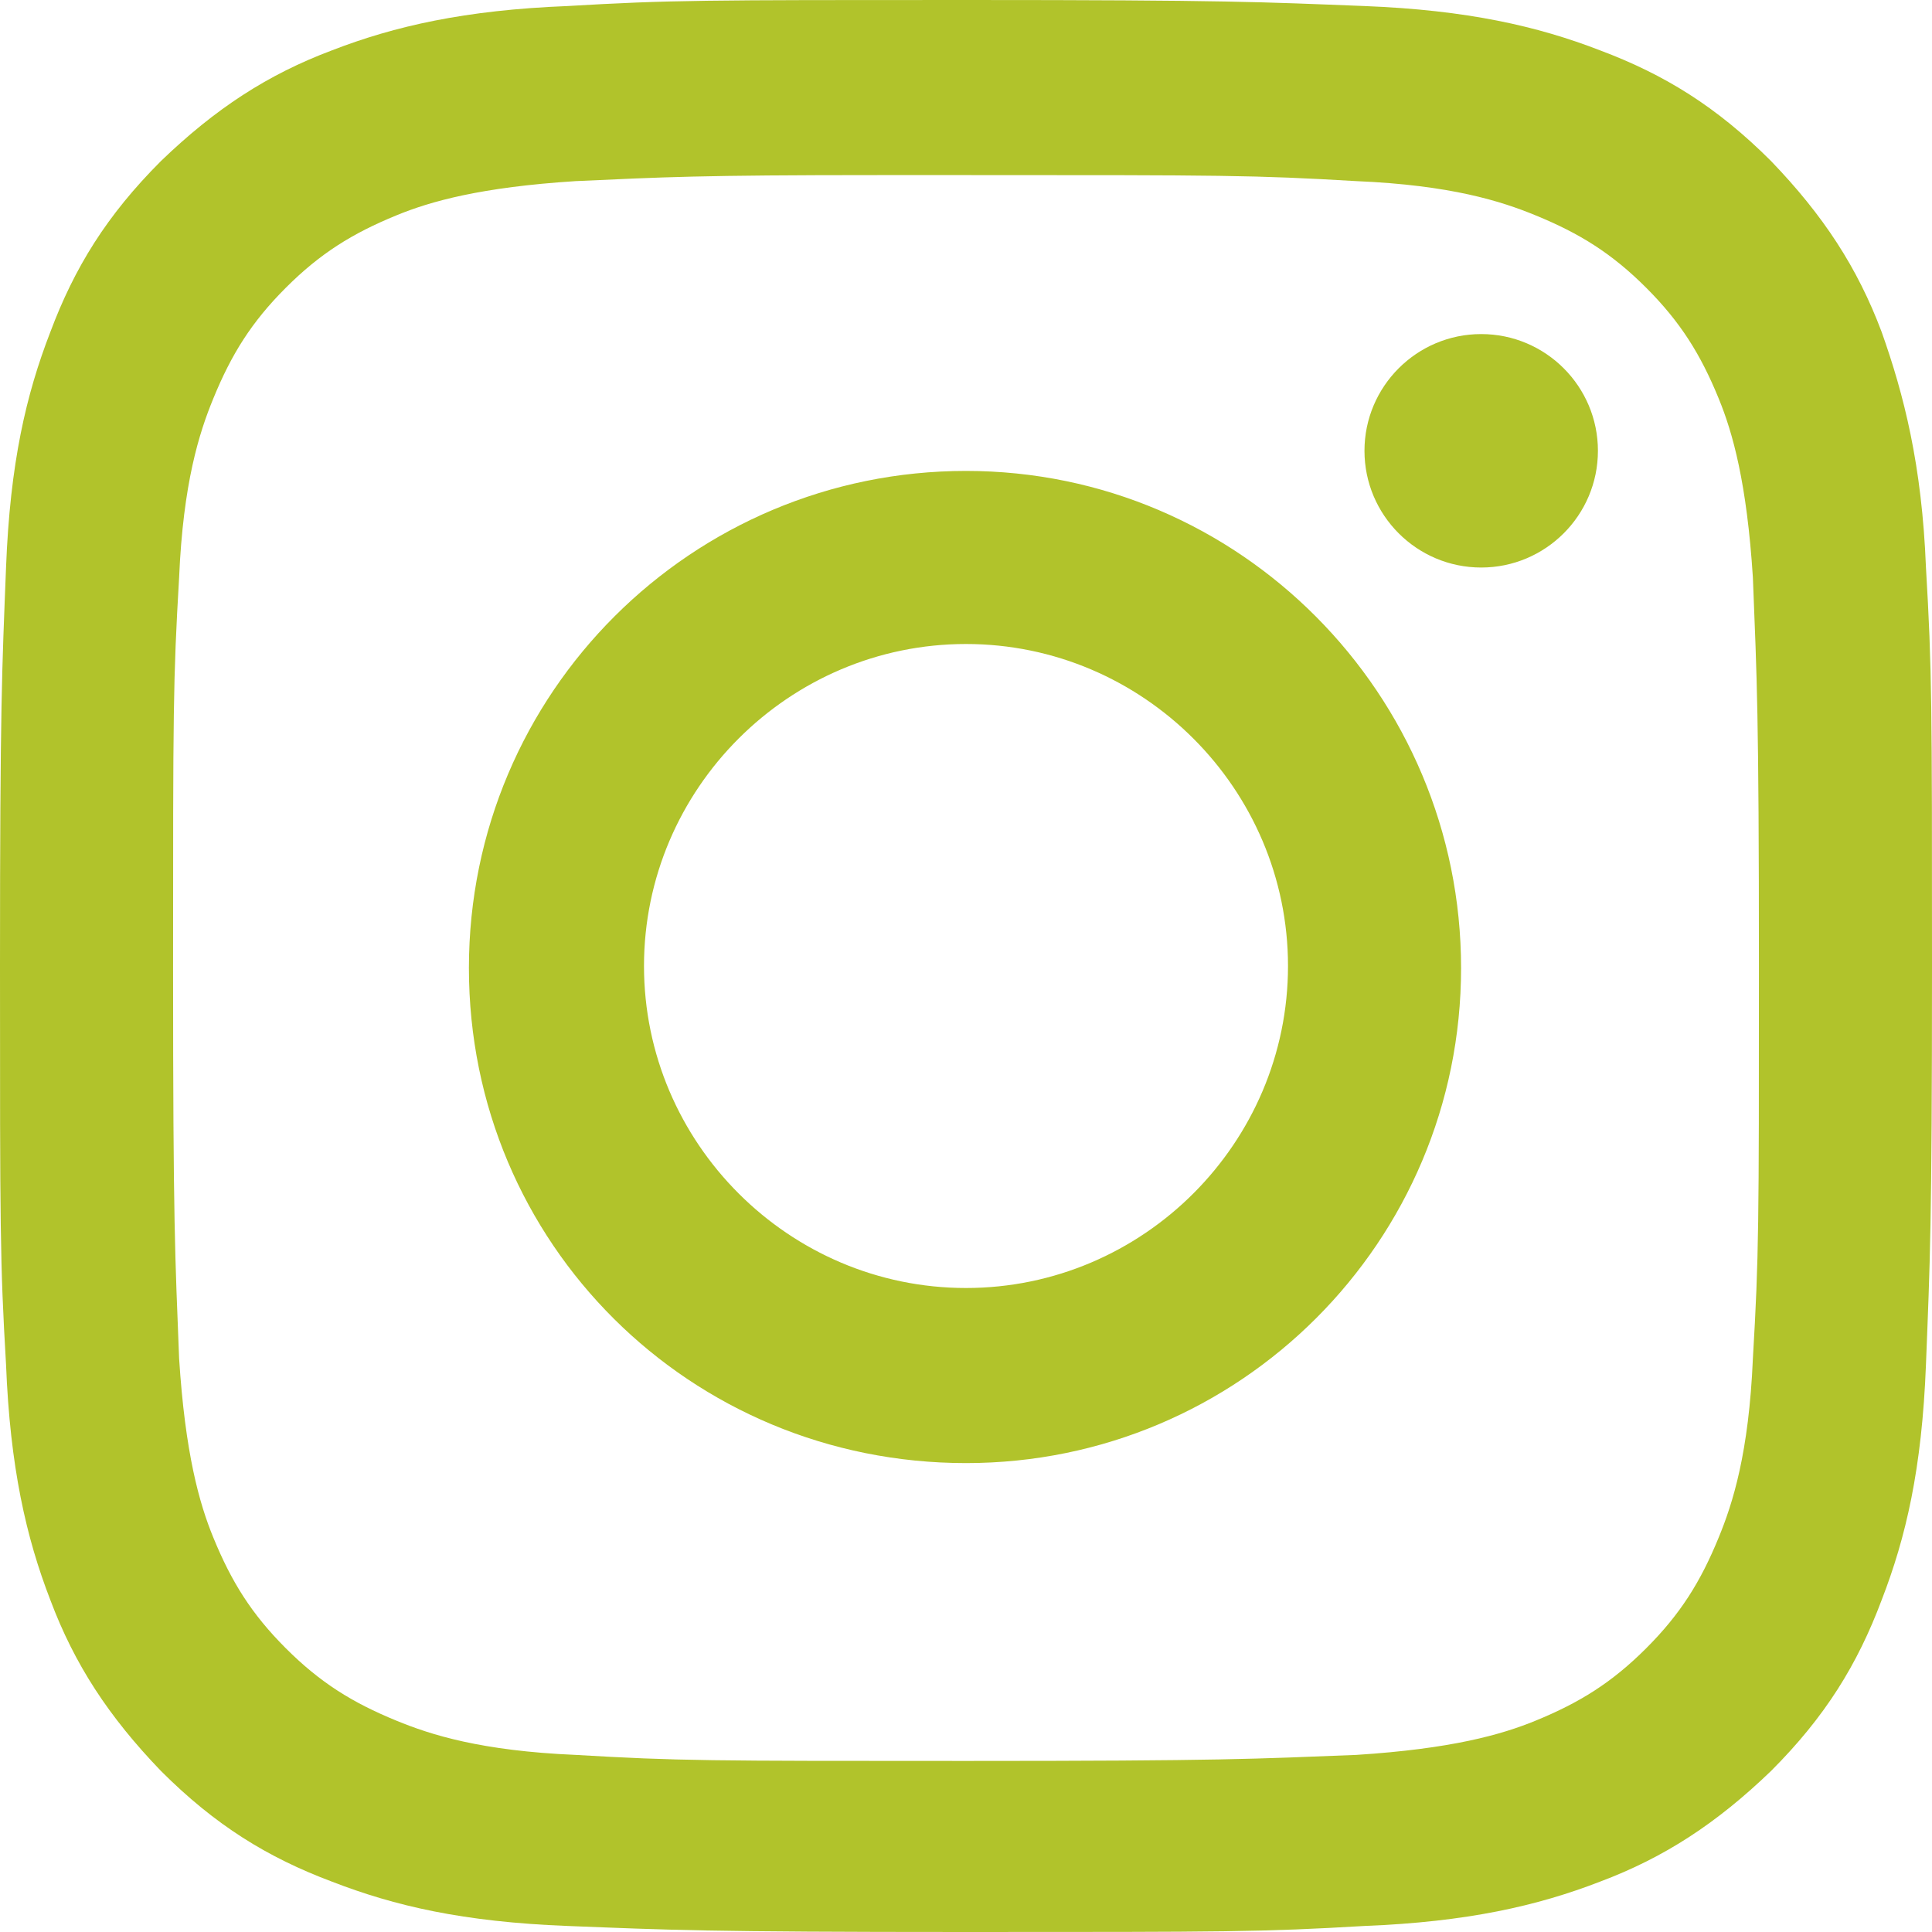
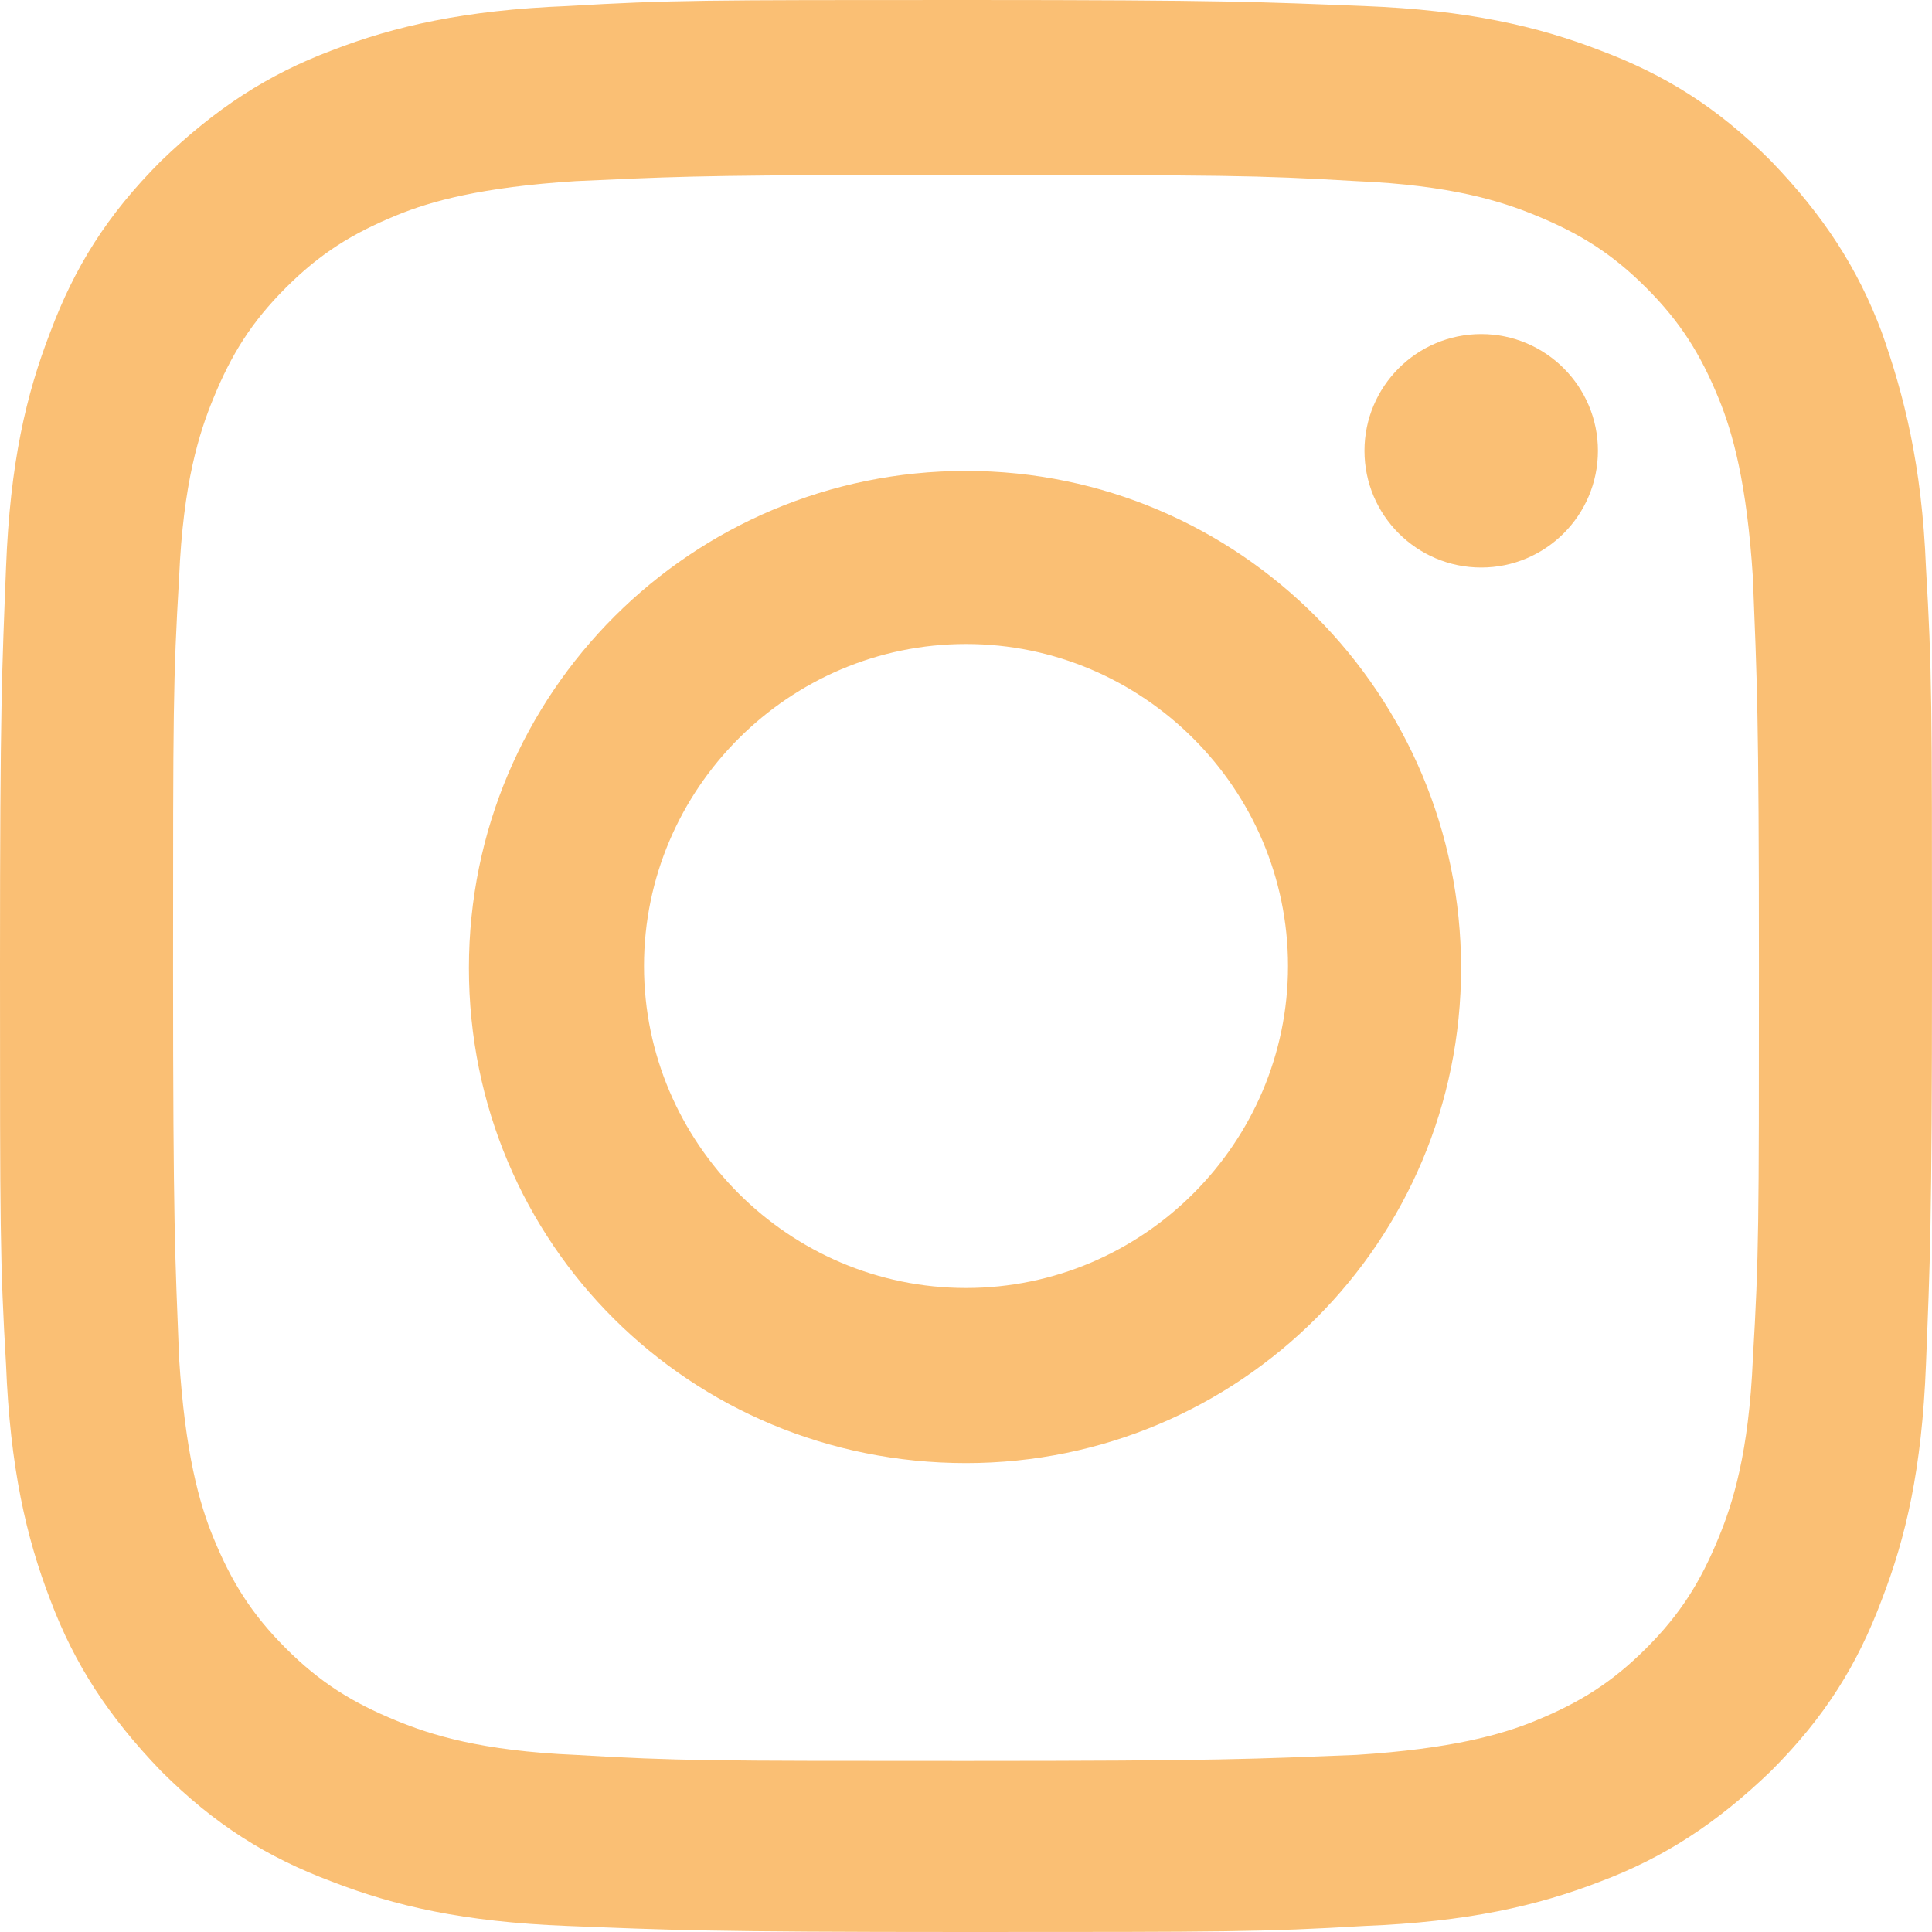
<svg xmlns="http://www.w3.org/2000/svg" version="1.1" viewBox="0 0 96 96">
  <g>
    <g id="Ebene_1">
-       <path fill="#B1C32B" d="M48,0C35,0,33.3,0,28.2.3c-5.1.2-8.6,1-11.7,2.2-3.2,1.2-5.8,2.9-8.5,5.5-2.7,2.7-4.3,5.3-5.5,8.5-1.2,3.1-2,6.5-2.2,11.7-.2,5.1-.3,6.8-.3,19.8s0,14.7.3,19.8c.2,5.1,1,8.6,2.2,11.7,1.2,3.2,2.9,5.8,5.5,8.5,2.7,2.7,5.3,4.3,8.5,5.5,3.1,1.2,6.5,2,11.7,2.2,5.1.2,6.8.3,19.8.3s14.7,0,19.8-.3c5.1-.2,8.6-1,11.7-2.2,3.2-1.2,5.8-2.9,8.5-5.5,2.7-2.7,4.3-5.3,5.5-8.5,1.2-3.1,2-6.5,2.2-11.7.2-5.1.3-6.8.3-19.8s0-14.7-.3-19.8c-.2-5.1-1.1-8.6-2.2-11.7-1.2-3.2-2.9-5.8-5.5-8.5-2.7-2.7-5.3-4.3-8.5-5.5-3.1-1.2-6.6-2-11.7-2.2-5.1-.2-6.8-.3-19.8-.3h0ZM43.7,8.7c1.3,0,2.7,0,4.3,0,12.8,0,14.3,0,19.4.3,4.7.2,7.2,1,8.9,1.7,2.2.9,3.8,1.9,5.5,3.6,1.7,1.7,2.7,3.3,3.6,5.5.7,1.7,1.4,4.2,1.7,8.9.2,5.1.3,6.6.3,19.4s0,14.3-.3,19.4c-.2,4.7-1,7.2-1.7,8.9-.9,2.2-1.9,3.8-3.6,5.5-1.7,1.7-3.3,2.7-5.5,3.6-1.7.7-4.2,1.4-8.9,1.7-5.1.2-6.6.3-19.4.3s-14.3,0-19.4-.3c-4.7-.2-7.2-1-8.9-1.7-2.2-.9-3.8-1.9-5.5-3.6-1.7-1.7-2.7-3.3-3.6-5.5-.7-1.7-1.4-4.2-1.7-8.9-.2-5.1-.3-6.6-.3-19.4s0-14.3.3-19.4c.2-4.7,1-7.2,1.7-8.9.9-2.2,1.9-3.8,3.6-5.5,1.7-1.7,3.3-2.7,5.5-3.6,1.7-.7,4.2-1.4,8.9-1.7,4.4-.2,6.1-.3,15.1-.3h0ZM73.6,16.6c-3.2,0-5.8,2.6-5.8,5.8s2.6,5.8,5.8,5.8,5.8-2.6,5.8-5.8-2.6-5.8-5.8-5.8h0ZM48,23.4c-13.6,0-24.7,11-24.7,24.7s11,24.6,24.7,24.6c13.6,0,24.6-11,24.6-24.6s-11-24.7-24.6-24.7h0ZM48,32c8.8,0,16,7.2,16,16s-7.2,16-16,16-16-7.2-16-16,7.2-16,16-16Z" />
+       <path fill="#FABF74" d="M48,0C35,0,33.3,0,28.2.3c-5.1.2-8.6,1-11.7,2.2-3.2,1.2-5.8,2.9-8.5,5.5-2.7,2.7-4.3,5.3-5.5,8.5-1.2,3.1-2,6.5-2.2,11.7-.2,5.1-.3,6.8-.3,19.8s0,14.7.3,19.8c.2,5.1,1,8.6,2.2,11.7,1.2,3.2,2.9,5.8,5.5,8.5,2.7,2.7,5.3,4.3,8.5,5.5,3.1,1.2,6.5,2,11.7,2.2,5.1.2,6.8.3,19.8.3s14.7,0,19.8-.3c5.1-.2,8.6-1,11.7-2.2,3.2-1.2,5.8-2.9,8.5-5.5,2.7-2.7,4.3-5.3,5.5-8.5,1.2-3.1,2-6.5,2.2-11.7.2-5.1.3-6.8.3-19.8s0-14.7-.3-19.8c-.2-5.1-1.1-8.6-2.2-11.7-1.2-3.2-2.9-5.8-5.5-8.5-2.7-2.7-5.3-4.3-8.5-5.5-3.1-1.2-6.6-2-11.7-2.2-5.1-.2-6.8-.3-19.8-.3h0ZM43.7,8.7c1.3,0,2.7,0,4.3,0,12.8,0,14.3,0,19.4.3,4.7.2,7.2,1,8.9,1.7,2.2.9,3.8,1.9,5.5,3.6,1.7,1.7,2.7,3.3,3.6,5.5.7,1.7,1.4,4.2,1.7,8.9.2,5.1.3,6.6.3,19.4s0,14.3-.3,19.4c-.2,4.7-1,7.2-1.7,8.9-.9,2.2-1.9,3.8-3.6,5.5-1.7,1.7-3.3,2.7-5.5,3.6-1.7.7-4.2,1.4-8.9,1.7-5.1.2-6.6.3-19.4.3s-14.3,0-19.4-.3c-4.7-.2-7.2-1-8.9-1.7-2.2-.9-3.8-1.9-5.5-3.6-1.7-1.7-2.7-3.3-3.6-5.5-.7-1.7-1.4-4.2-1.7-8.9-.2-5.1-.3-6.6-.3-19.4s0-14.3.3-19.4c.2-4.7,1-7.2,1.7-8.9.9-2.2,1.9-3.8,3.6-5.5,1.7-1.7,3.3-2.7,5.5-3.6,1.7-.7,4.2-1.4,8.9-1.7,4.4-.2,6.1-.3,15.1-.3h0ZM73.6,16.6c-3.2,0-5.8,2.6-5.8,5.8s2.6,5.8,5.8,5.8,5.8-2.6,5.8-5.8-2.6-5.8-5.8-5.8h0ZM48,23.4c-13.6,0-24.7,11-24.7,24.7s11,24.6,24.7,24.6c13.6,0,24.6-11,24.6-24.6s-11-24.7-24.6-24.7h0ZM48,32c8.8,0,16,7.2,16,16s-7.2,16-16,16-16-7.2-16-16,7.2-16,16-16Z" />
    </g>
  </g>
</svg>
